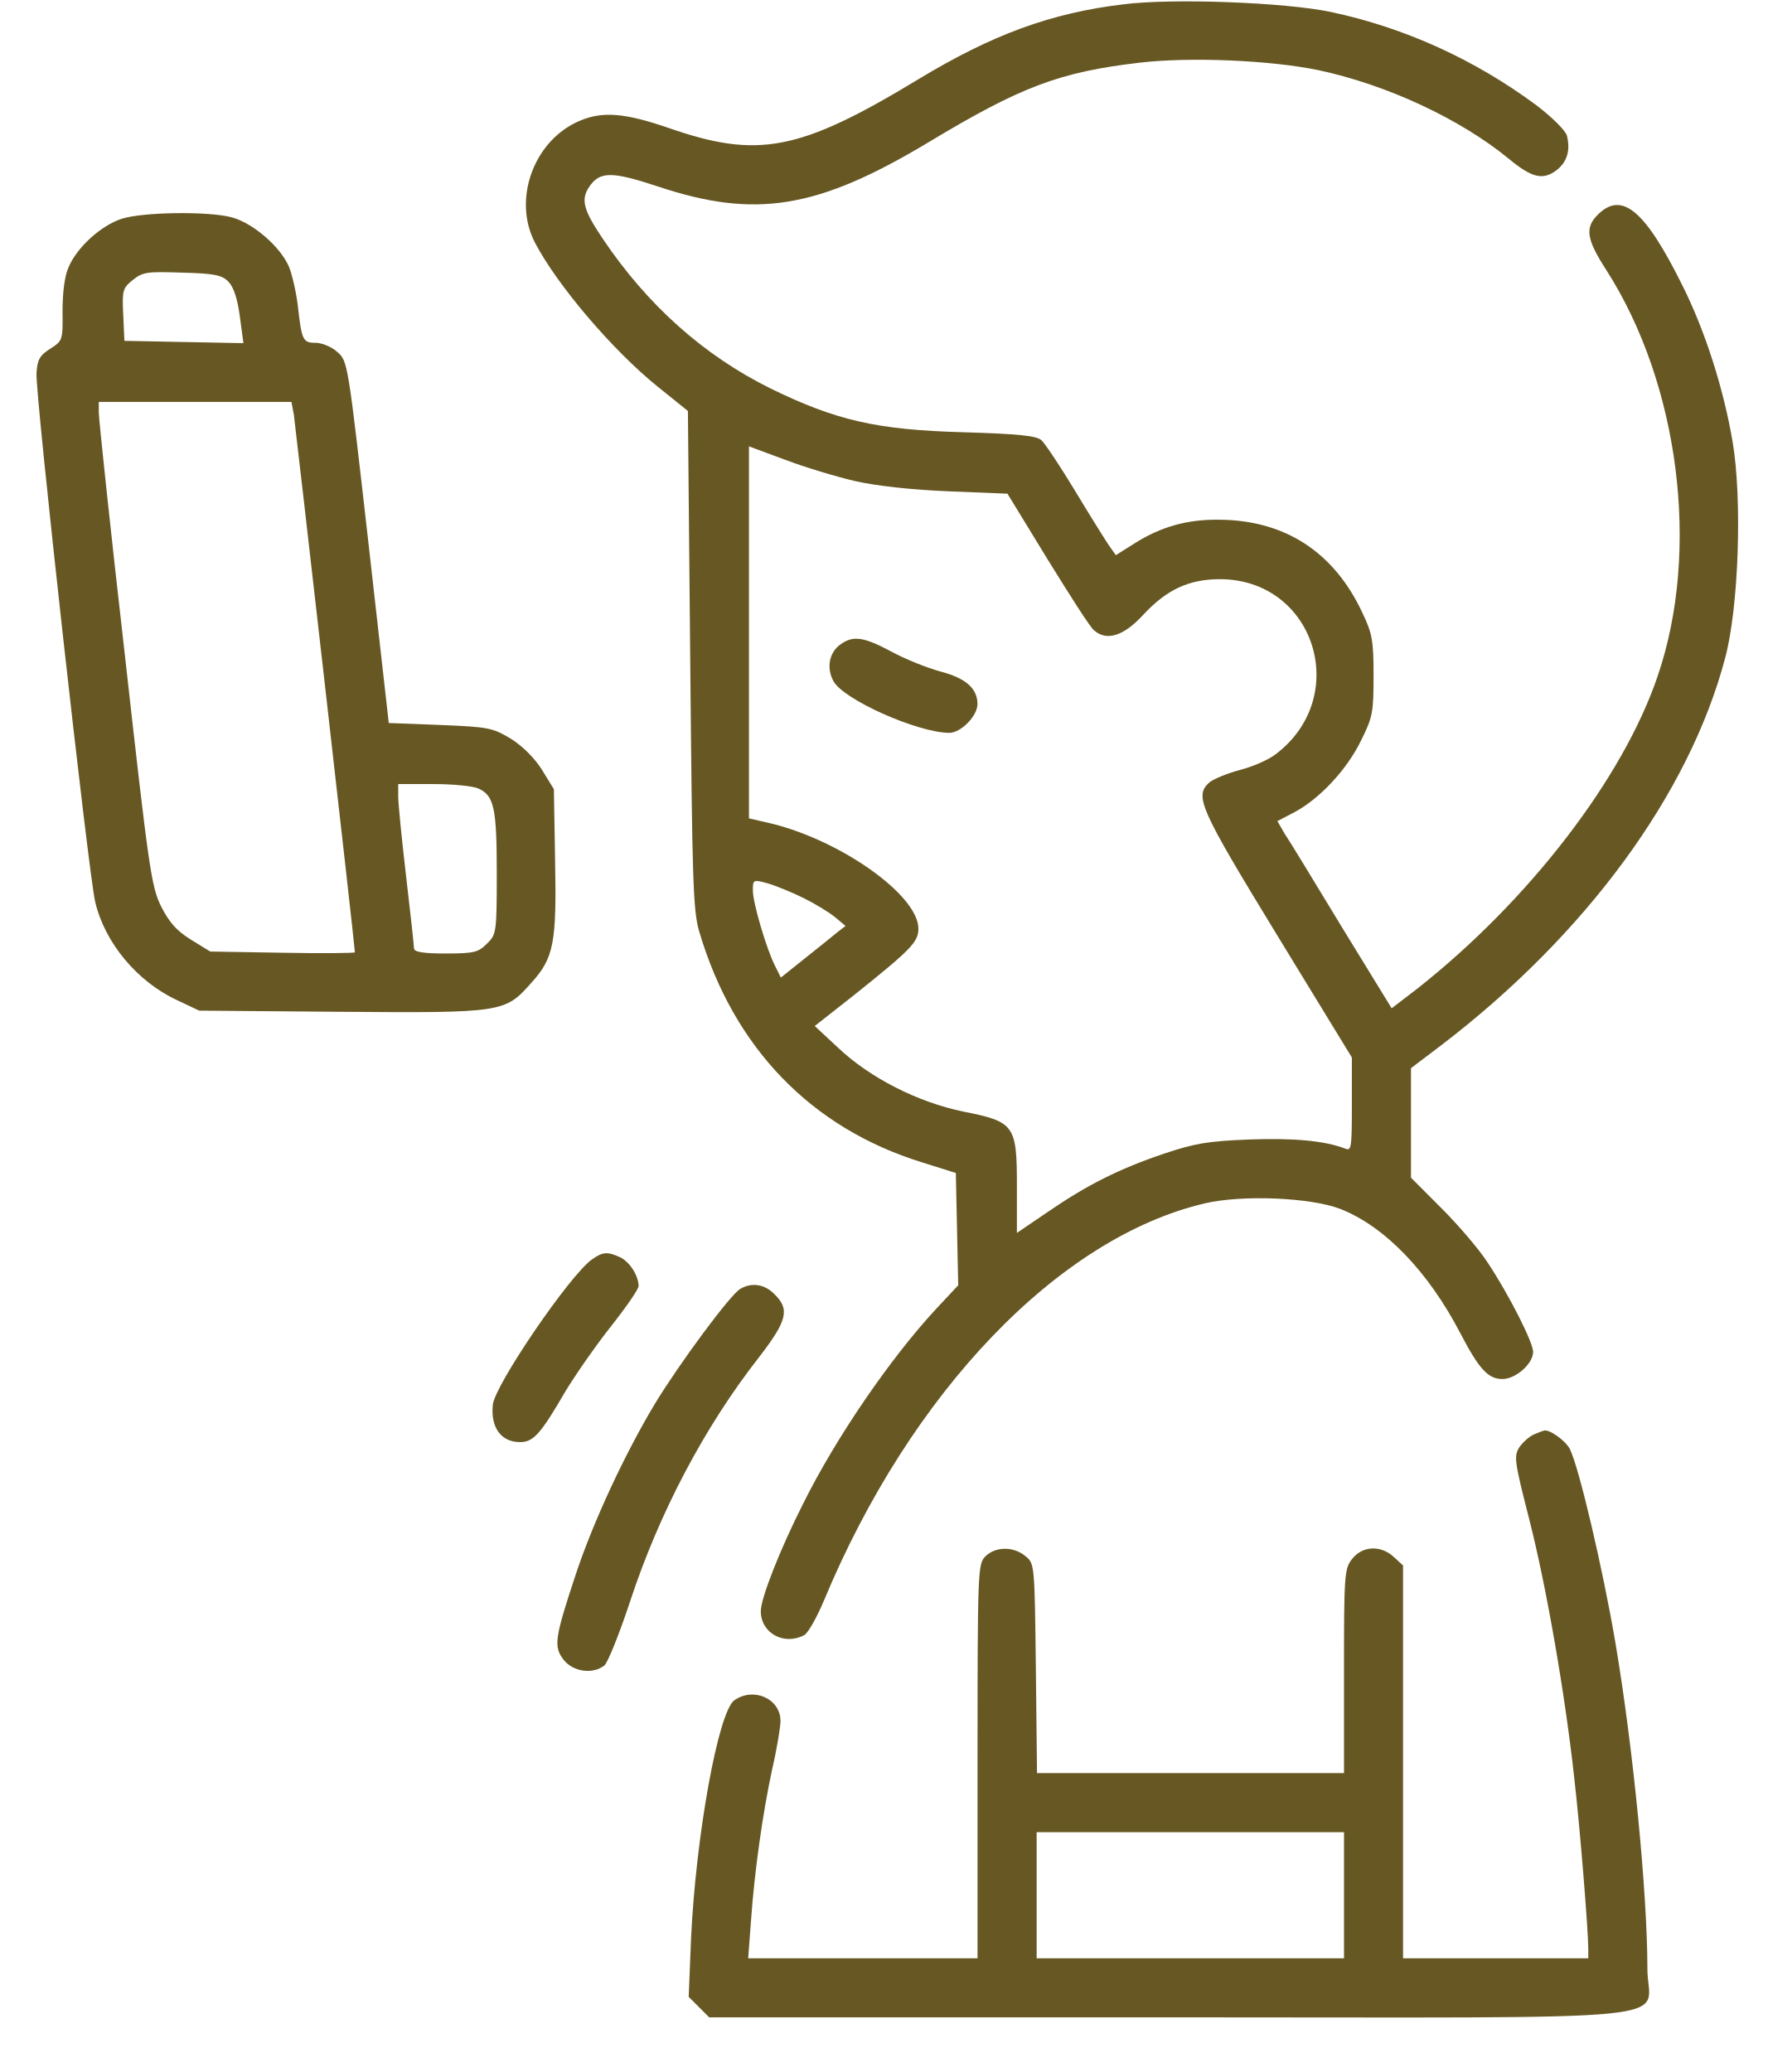
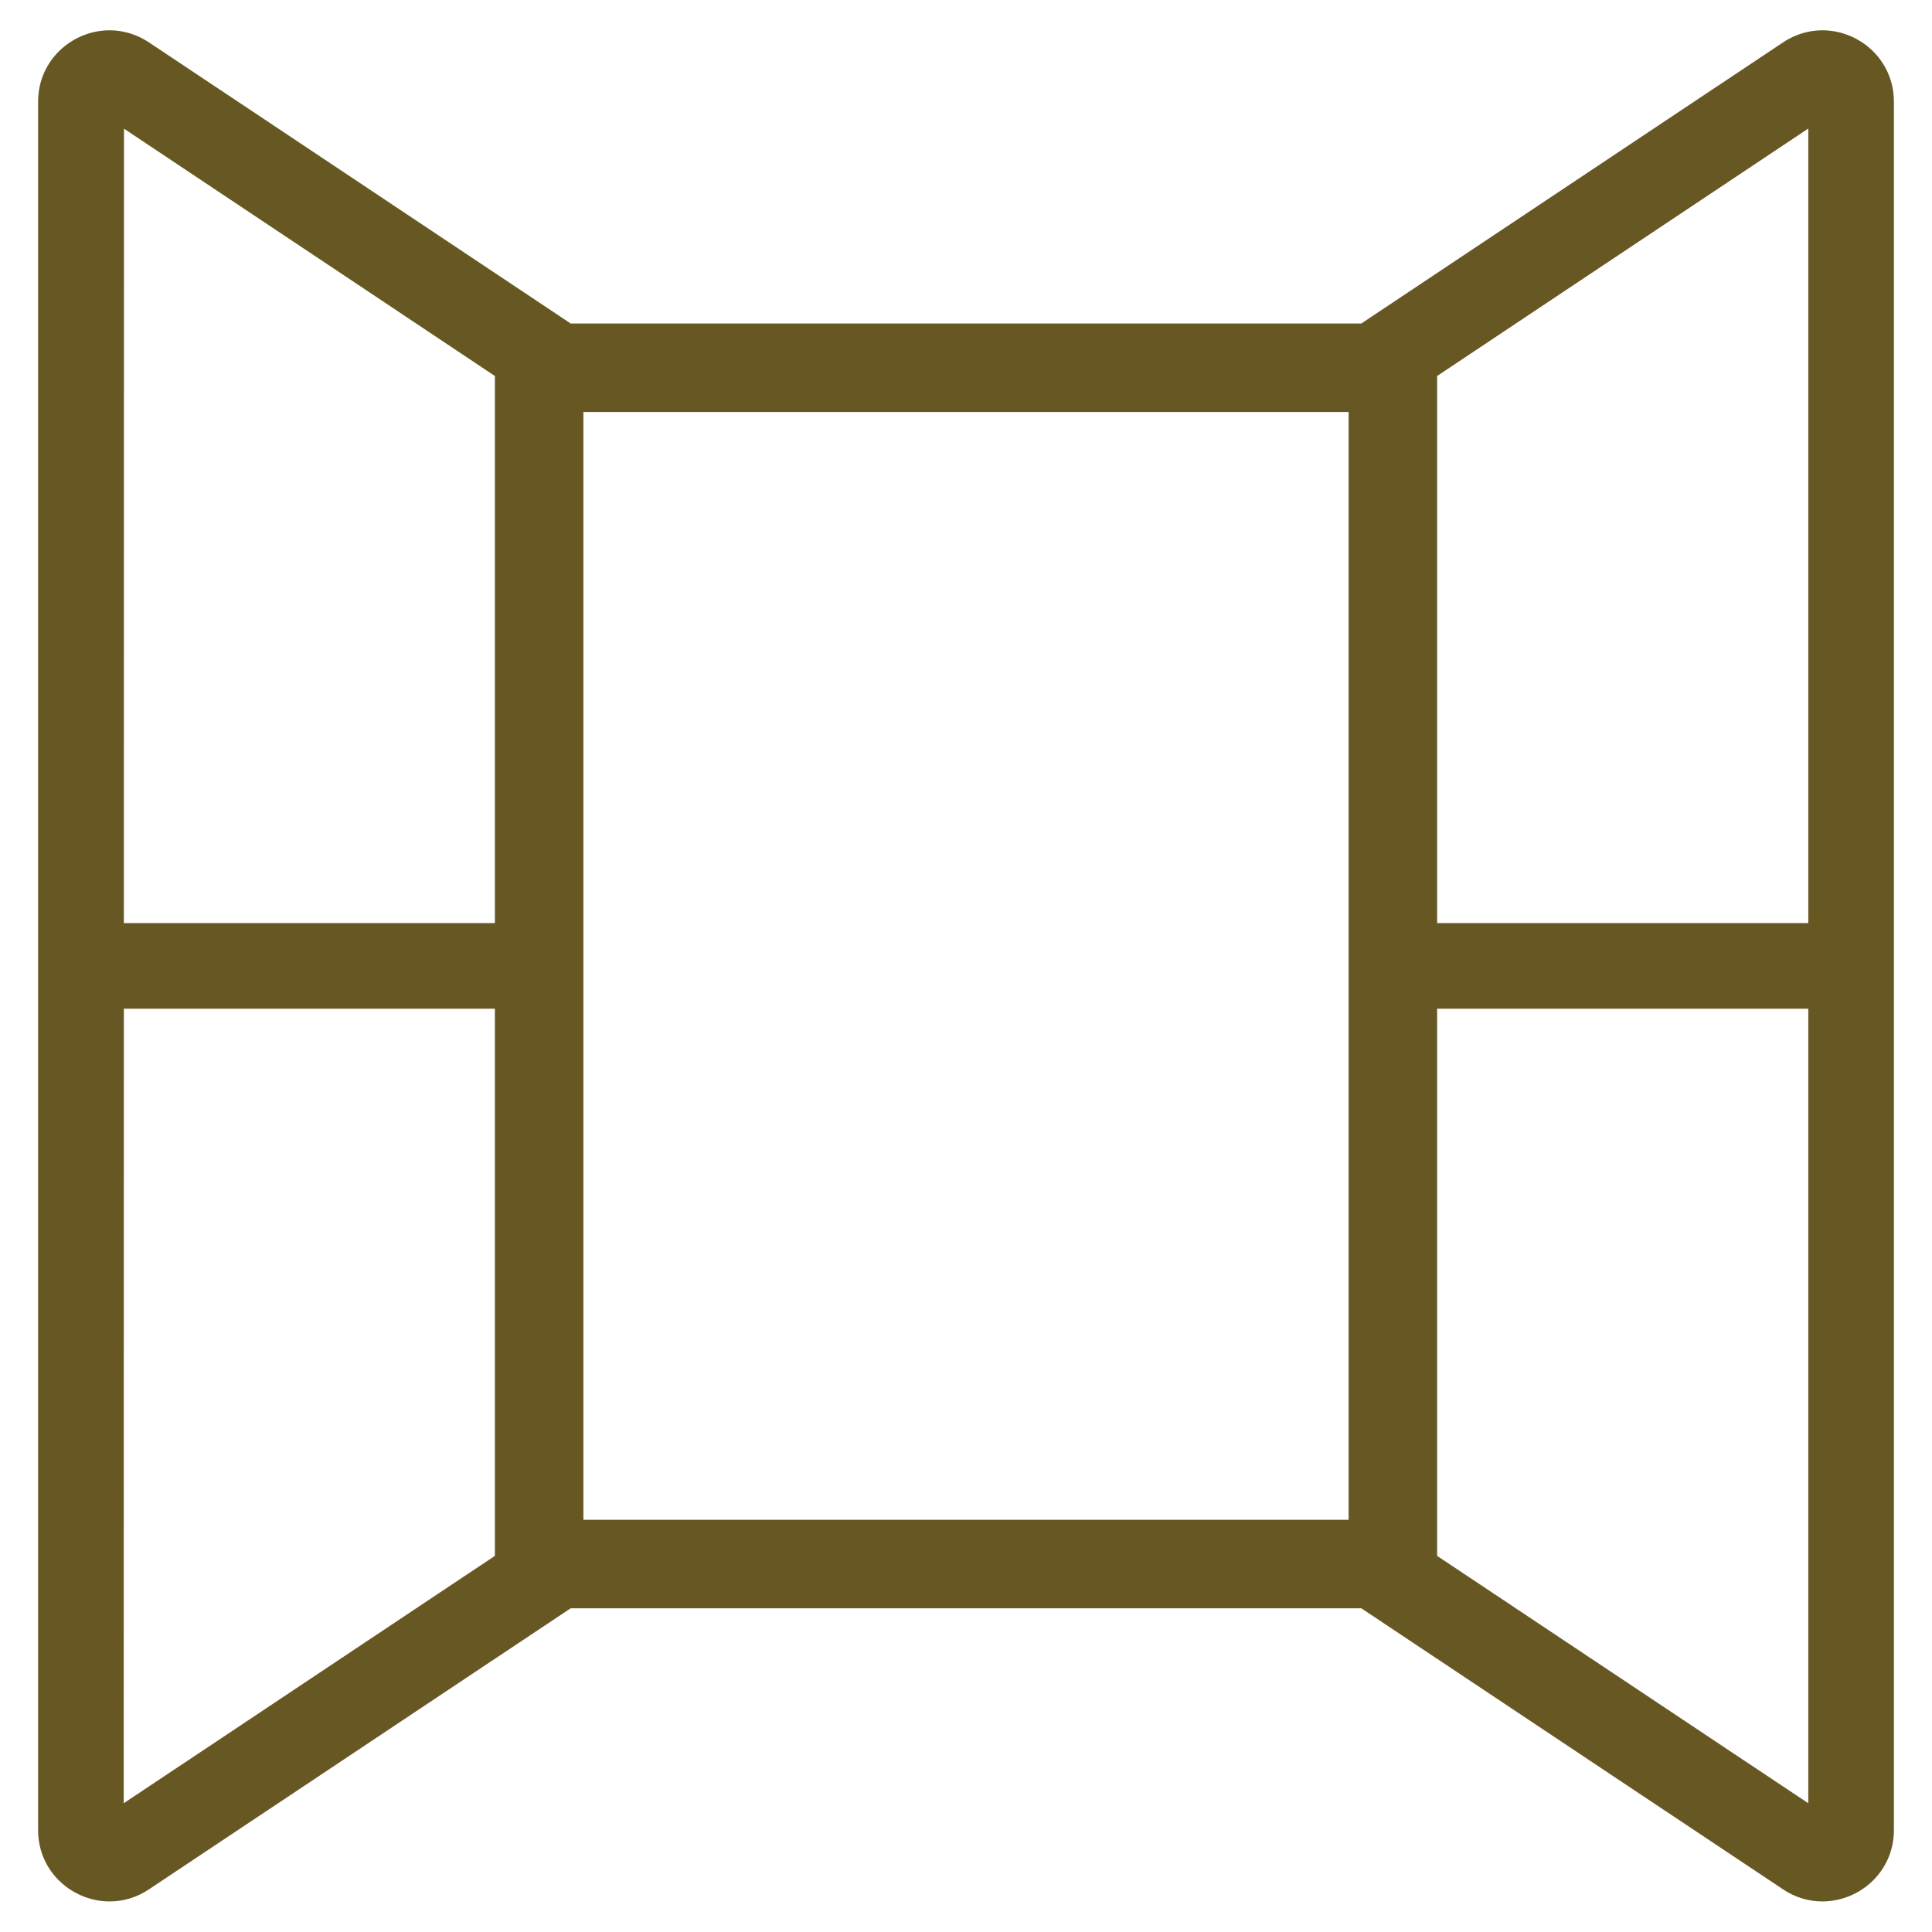
- <svg xmlns="http://www.w3.org/2000/svg" width="29" height="34" viewBox="0 0 29 34" fill="none">
-   <path d="M18.431 0.071C17.241 0.213 16.278 0.569 15.069 1.3C13.116 2.483 12.438 2.612 10.957 2.095C10.259 1.856 9.89 1.823 9.522 1.978C8.765 2.289 8.403 3.265 8.778 3.983C9.147 4.687 10.058 5.754 10.789 6.343L11.287 6.744L11.325 10.823C11.358 14.483 11.371 14.942 11.474 15.291C12.037 17.192 13.31 18.511 15.127 19.073L15.683 19.248L15.722 21.09L15.353 21.485C14.61 22.287 13.718 23.586 13.175 24.679C12.8 25.422 12.483 26.224 12.483 26.438C12.483 26.8 12.864 27.006 13.194 26.832C13.259 26.8 13.401 26.541 13.517 26.269C14.94 22.843 17.371 20.308 19.769 19.746C20.384 19.603 21.496 19.649 21.987 19.836C22.718 20.121 23.435 20.864 23.965 21.886C24.269 22.468 24.418 22.629 24.651 22.629C24.871 22.629 25.155 22.377 25.155 22.183C25.155 22.028 24.767 21.259 24.412 20.722C24.276 20.509 23.933 20.108 23.655 19.83L23.151 19.325V17.528L23.655 17.146C26.021 15.336 27.715 13.028 28.304 10.804C28.53 9.97 28.588 8.185 28.427 7.241C28.278 6.375 27.981 5.437 27.606 4.687C26.991 3.446 26.61 3.129 26.215 3.524C26.002 3.737 26.028 3.925 26.358 4.435C27.554 6.304 27.903 9.039 27.198 11.095C26.629 12.776 25.078 14.787 23.248 16.228L22.834 16.545L22.013 15.207C21.567 14.47 21.146 13.778 21.075 13.675L20.959 13.474L21.244 13.325C21.651 13.106 22.097 12.634 22.33 12.155C22.524 11.767 22.537 11.69 22.537 11.088C22.537 10.519 22.517 10.396 22.356 10.06C21.89 9.058 21.082 8.534 20.002 8.528C19.472 8.522 19.045 8.644 18.606 8.922L18.308 9.11L18.185 8.935C18.121 8.838 17.869 8.437 17.629 8.037C17.39 7.642 17.144 7.274 17.086 7.222C17.002 7.151 16.711 7.119 15.812 7.093C14.384 7.054 13.718 6.899 12.644 6.375C11.545 5.832 10.621 5.004 9.89 3.918C9.573 3.446 9.528 3.278 9.664 3.071C9.838 2.812 10.026 2.806 10.789 3.058C12.392 3.595 13.414 3.427 15.224 2.341C16.75 1.422 17.377 1.183 18.703 1.028C19.537 0.931 20.849 0.989 21.631 1.151C22.756 1.39 23.959 1.953 24.748 2.599C25.129 2.916 25.31 2.961 25.53 2.8C25.711 2.664 25.769 2.476 25.711 2.231C25.692 2.147 25.472 1.927 25.207 1.726C24.205 0.983 23.054 0.453 21.825 0.194C21.082 0.039 19.239 -0.032 18.431 0.071ZM14.028 7.894C14.371 7.972 14.953 8.037 15.56 8.062L16.53 8.101L17.19 9.181C17.558 9.776 17.894 10.306 17.953 10.345C18.16 10.526 18.438 10.435 18.754 10.093C19.136 9.679 19.504 9.504 20.015 9.504C21.567 9.504 22.181 11.425 20.933 12.375C20.817 12.466 20.552 12.582 20.345 12.634C20.131 12.692 19.912 12.782 19.84 12.841C19.595 13.067 19.679 13.254 20.953 15.343L22.181 17.353V18.123C22.181 18.828 22.175 18.892 22.071 18.847C21.728 18.718 21.231 18.672 20.506 18.698C19.815 18.724 19.601 18.763 19.097 18.931C18.353 19.183 17.83 19.448 17.19 19.888L16.685 20.231V19.461C16.685 18.459 16.646 18.407 15.8 18.239C15.056 18.084 14.28 17.69 13.757 17.198L13.368 16.836L14.009 16.332C14.946 15.582 15.069 15.459 15.069 15.239C15.069 14.683 13.763 13.765 12.599 13.5L12.289 13.429V7.325L12.884 7.545C13.207 7.668 13.724 7.823 14.028 7.894ZM13.194 14.741C13.388 14.838 13.621 14.981 13.711 15.058L13.873 15.194L13.731 15.304C13.653 15.368 13.414 15.562 13.2 15.731L12.812 16.041L12.722 15.86C12.58 15.588 12.353 14.819 12.353 14.612C12.353 14.431 12.36 14.431 12.599 14.496C12.728 14.534 13 14.644 13.194 14.741Z" fill="#675823" />
-   <path d="M13.795 10.571C13.607 10.7 13.556 10.953 13.672 11.172C13.827 11.476 15.049 12.02 15.573 12.026C15.767 12.026 16.038 11.748 16.038 11.554C16.038 11.295 15.845 11.127 15.424 11.017C15.211 10.959 14.855 10.817 14.629 10.694C14.183 10.455 14.002 10.422 13.795 10.571Z" fill="#675823" />
-   <path d="M2.002 3.588C1.659 3.698 1.259 4.06 1.123 4.39C1.058 4.532 1.026 4.817 1.026 5.108C1.032 5.586 1.026 5.593 0.825 5.722C0.651 5.832 0.612 5.903 0.599 6.123C0.573 6.433 1.453 14.353 1.562 14.8C1.718 15.466 2.248 16.106 2.901 16.41L3.269 16.584L5.597 16.603C8.254 16.623 8.287 16.616 8.72 16.125C9.088 15.718 9.134 15.472 9.108 14.121L9.088 12.95L8.894 12.634C8.772 12.44 8.578 12.246 8.384 12.123C8.08 11.942 8.022 11.929 7.22 11.896L6.379 11.864L6.043 8.89C5.707 5.935 5.707 5.922 5.532 5.774C5.442 5.69 5.28 5.625 5.177 5.625C4.97 5.625 4.95 5.586 4.886 5.011C4.86 4.797 4.795 4.513 4.744 4.384C4.608 4.054 4.149 3.653 3.787 3.562C3.399 3.466 2.364 3.478 2.002 3.588ZM3.748 4.623C3.832 4.707 3.897 4.901 3.935 5.192L3.994 5.631L2.041 5.593L2.022 5.166C2.002 4.759 2.015 4.726 2.183 4.591C2.345 4.461 2.422 4.455 2.991 4.474C3.515 4.487 3.644 4.513 3.748 4.623ZM4.821 6.802C4.847 6.983 5.823 15.53 5.823 15.627C5.823 15.64 5.293 15.646 4.64 15.634L3.45 15.614L3.134 15.42C2.894 15.271 2.778 15.136 2.642 14.871C2.481 14.541 2.442 14.263 2.047 10.733C1.808 8.651 1.621 6.873 1.621 6.769V6.595H4.782L4.821 6.802ZM7.847 12.938C8.106 13.054 8.151 13.254 8.151 14.328C8.151 15.304 8.144 15.336 7.989 15.485C7.847 15.627 7.782 15.646 7.31 15.646C6.942 15.646 6.793 15.621 6.793 15.562C6.793 15.524 6.735 14.987 6.664 14.386C6.593 13.778 6.534 13.19 6.534 13.073V12.866H7.116C7.433 12.866 7.763 12.899 7.847 12.938Z" fill="#675823" />
-   <path d="M9.716 20.664C9.353 20.916 8.119 22.726 8.086 23.05C8.047 23.425 8.222 23.664 8.532 23.664C8.752 23.664 8.869 23.535 9.282 22.823C9.444 22.558 9.774 22.08 10.026 21.763C10.271 21.453 10.478 21.155 10.478 21.103C10.478 20.935 10.33 20.703 10.175 20.631C9.968 20.535 9.89 20.541 9.716 20.664Z" fill="#675823" />
-   <path d="M12.147 21.149C11.985 21.239 11.145 22.377 10.744 23.037C10.259 23.845 9.735 24.963 9.444 25.843C9.095 26.897 9.082 27.02 9.25 27.239C9.406 27.433 9.722 27.479 9.916 27.33C9.968 27.291 10.162 26.813 10.337 26.282C10.815 24.828 11.559 23.412 12.457 22.267C12.916 21.672 12.962 21.485 12.709 21.239C12.548 21.071 12.334 21.039 12.147 21.149Z" fill="#675823" />
-   <path d="M25.175 23.535C25.097 23.567 24.987 23.664 24.929 23.748C24.838 23.896 24.845 23.968 25.09 24.925C25.375 26.043 25.679 27.802 25.828 29.16C25.925 29.994 26.06 31.681 26.06 31.985V32.134H23.021V25.688L22.873 25.552C22.66 25.351 22.356 25.364 22.188 25.578C22.058 25.739 22.052 25.83 22.052 27.42V29.095H17.015L16.996 27.375C16.976 25.655 16.976 25.655 16.821 25.532C16.627 25.371 16.33 25.377 16.168 25.539C16.045 25.662 16.039 25.752 16.039 28.901V32.134H12.276L12.321 31.532C12.379 30.705 12.515 29.748 12.67 29.03C12.748 28.694 12.806 28.338 12.806 28.241C12.806 27.873 12.366 27.679 12.05 27.899C11.784 28.086 11.416 30.136 11.338 31.817L11.3 32.767L11.636 33.103H19.162C27.968 33.103 27.03 33.2 27.03 32.308C27.03 31.067 26.797 28.681 26.506 26.961C26.3 25.746 25.905 24.065 25.756 23.774C25.685 23.638 25.414 23.444 25.33 23.476C25.323 23.476 25.252 23.502 25.175 23.535ZM22.052 32.134H17.009V30.065H22.052V32.134Z" fill="#675823" />
+ <svg xmlns="http://www.w3.org/2000/svg" width="28" height="28" viewBox="0 0 28 28" fill="none">
+   <path fill-rule="evenodd" clip-rule="evenodd" d="M1.589 0.439C1.053 0.439 0.552 0.865 0.552 1.476V26.521C0.552 27.132 1.053 27.557 1.589 27.557C1.782 27.557 1.981 27.502 2.16 27.381L8.27 23.309H19.73L25.84 27.381C26.019 27.502 26.218 27.557 26.411 27.557C26.947 27.557 27.448 27.132 27.448 26.521V1.476C27.448 0.865 26.947 0.439 26.411 0.439C26.218 0.439 26.018 0.496 25.84 0.615L19.73 4.688H8.27L2.16 0.615C1.981 0.496 1.782 0.439 1.589 0.439ZM20.828 13.378V5.449L26.207 1.863V13.378H20.828ZM1.795 13.378L1.797 1.865L7.172 5.449V13.378H1.795ZM8.455 22.026V5.971H19.545V22.026H8.455ZM1.793 26.134L1.795 14.619H7.172V22.549L1.793 26.134ZM20.828 22.549V14.619H26.207V26.134L20.828 22.549Z" fill="#675823" />
</svg>
